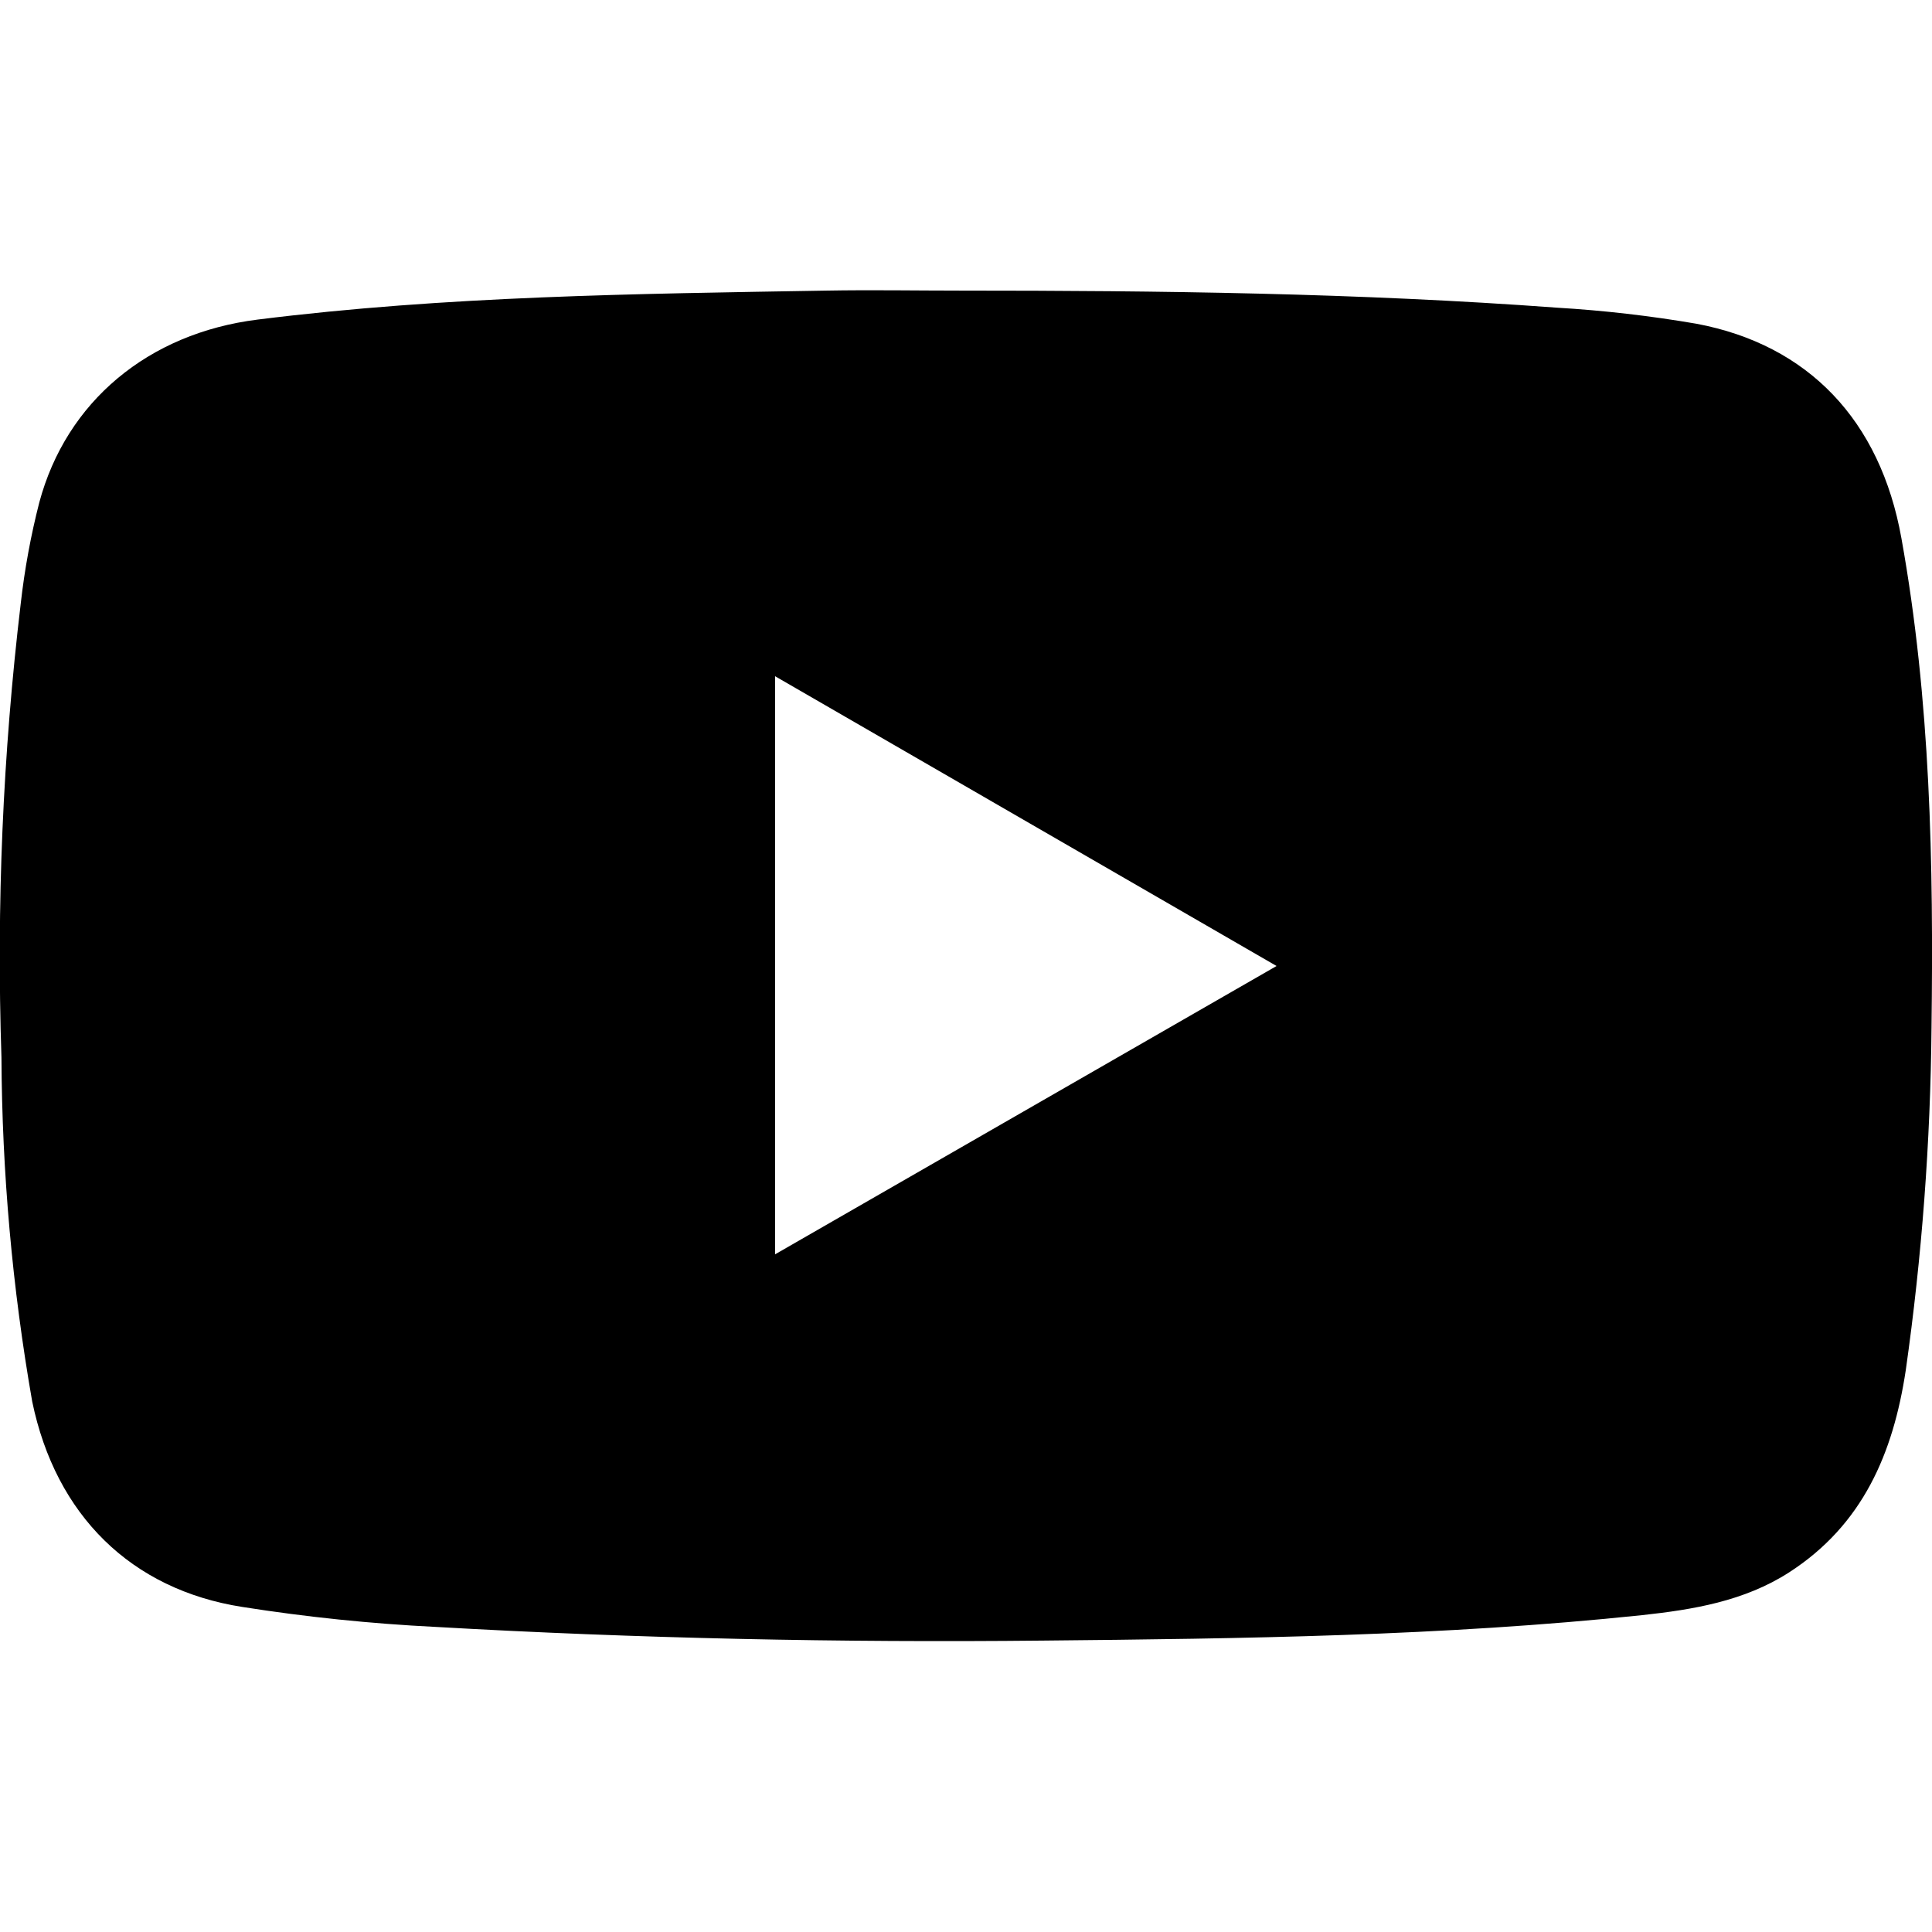
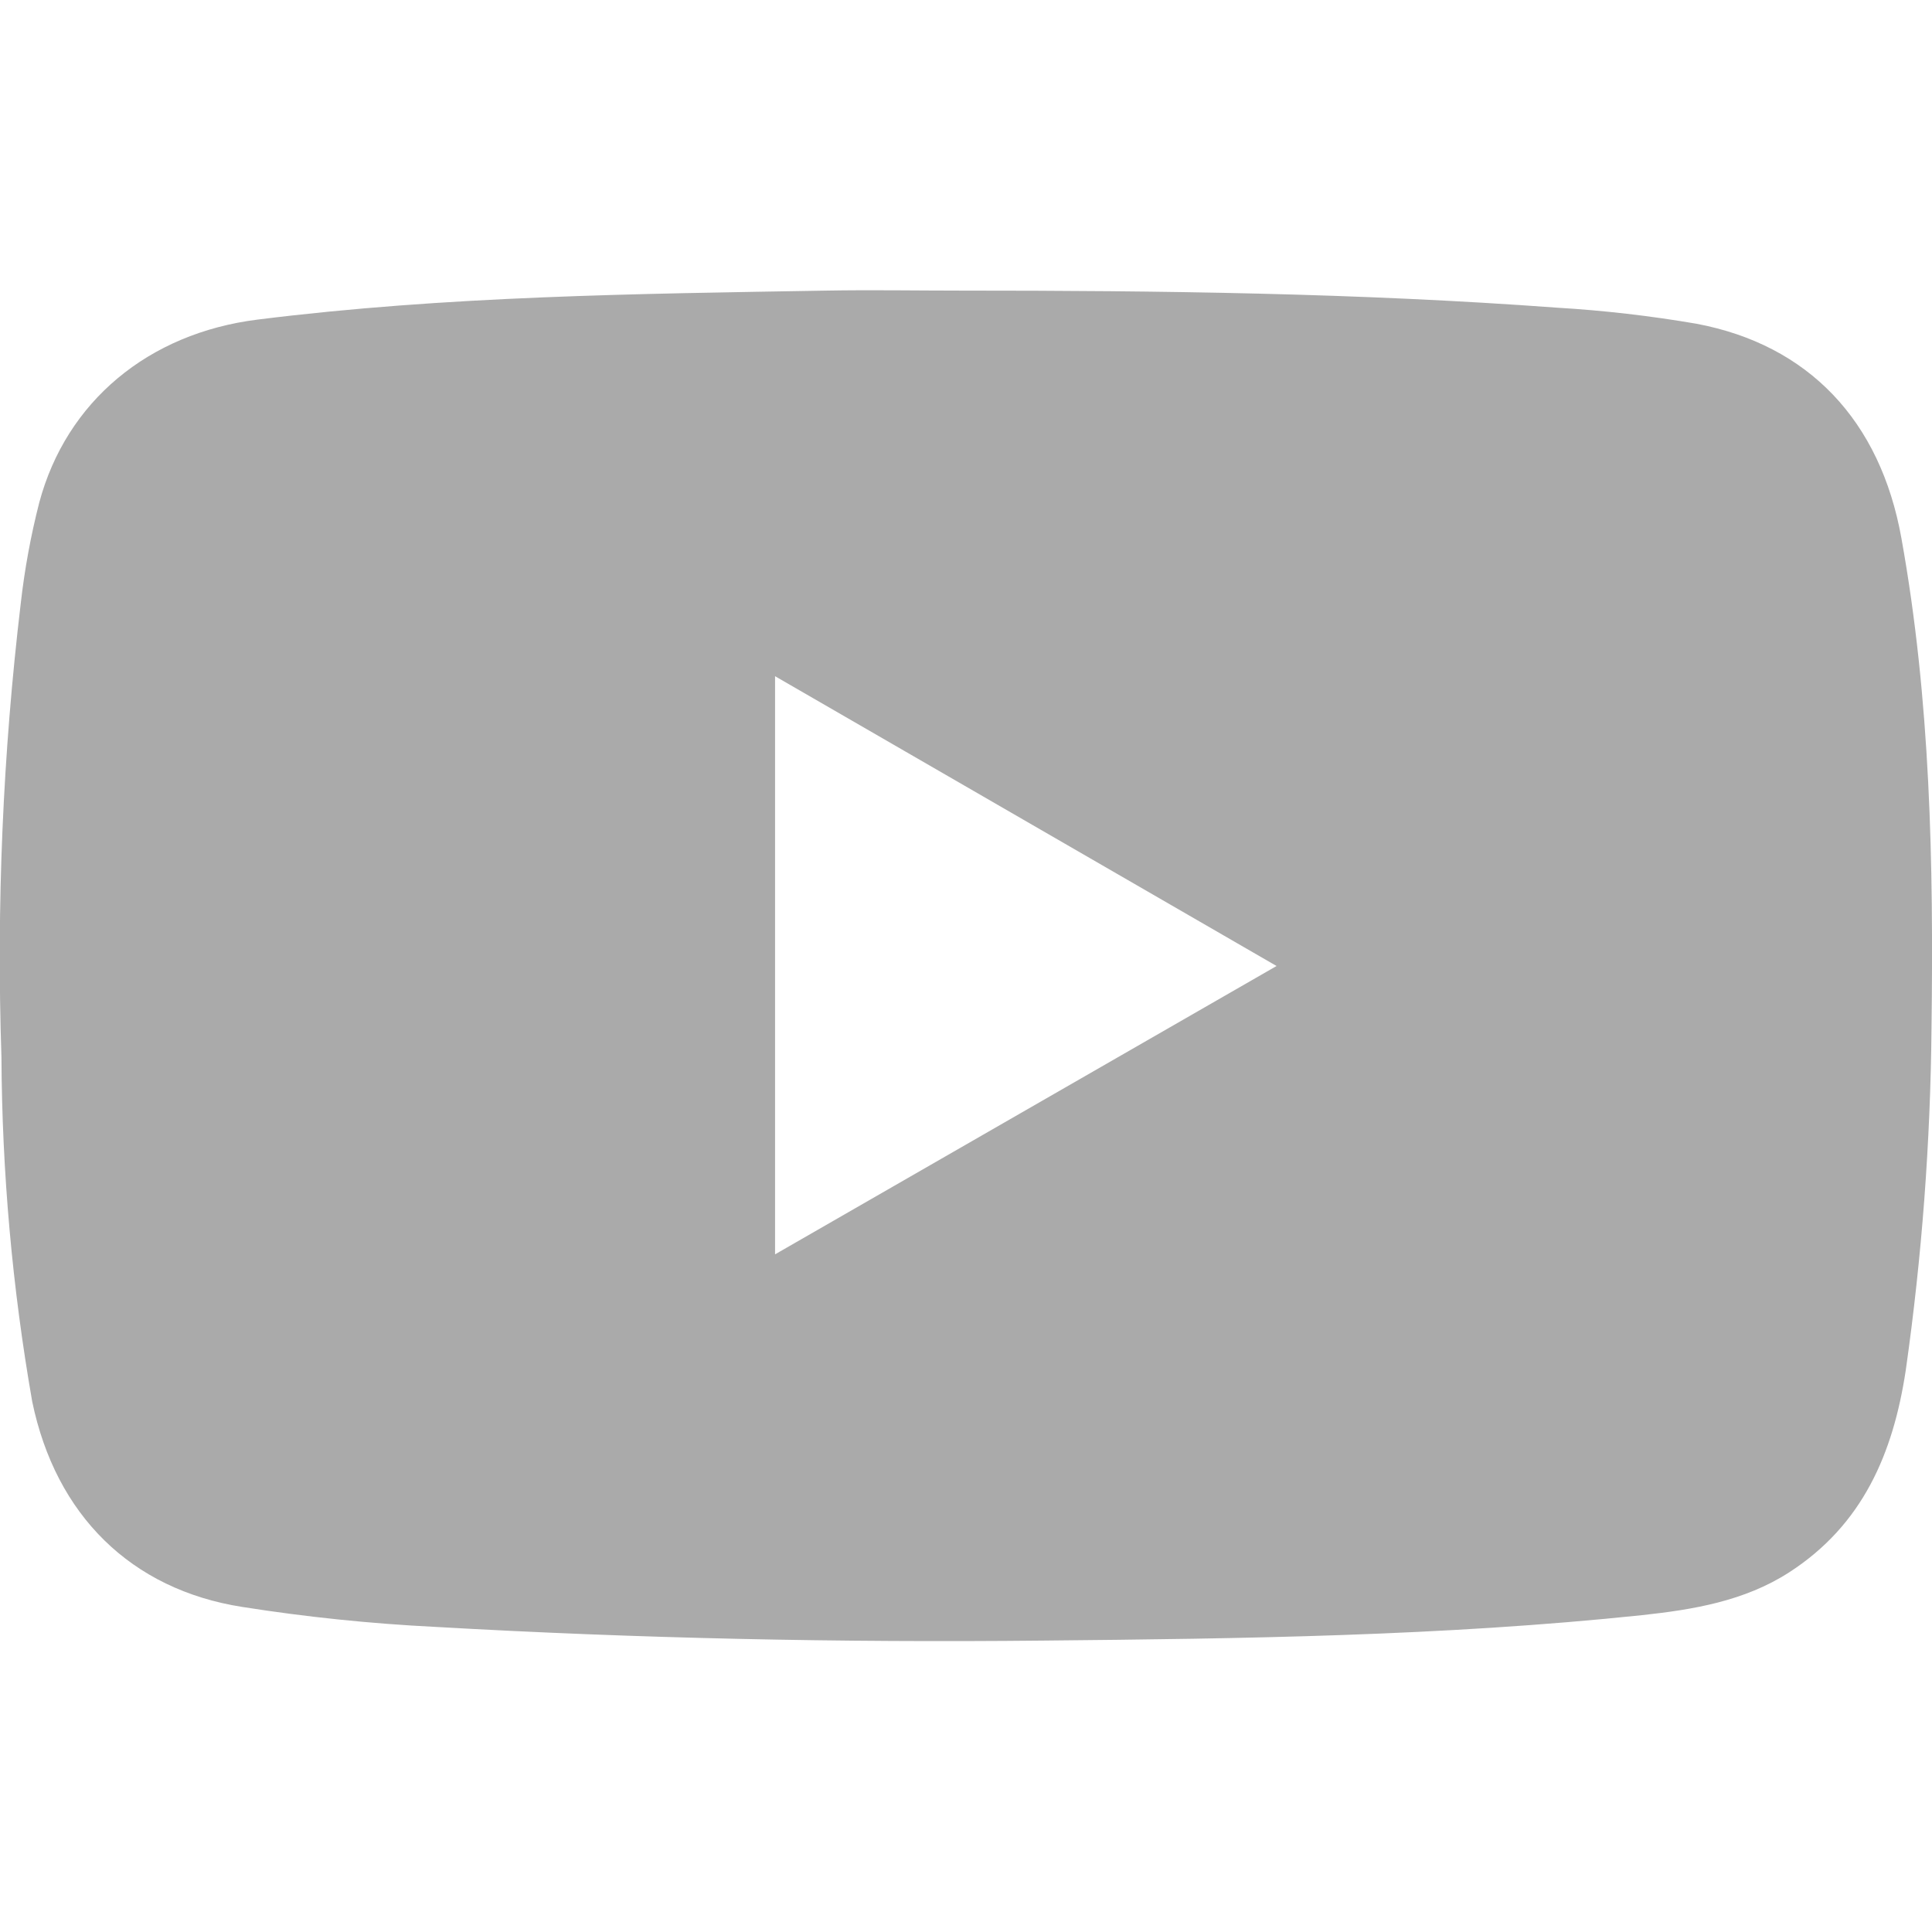
- <svg xmlns="http://www.w3.org/2000/svg" viewBox="0 0 120 120">
-   <g id="Youtube">
-     <path id="Youtube-2" data-name="Youtube" d="M59.7,18.05c12.34,0,24.67.15,37,1.06a78.76,78.76,0,0,1,8.68,1c6.94,1.31,11.41,6,12.72,13.32,1.81,10.05,2,20.21,1.87,30.39a161.5,161.5,0,0,1-1.6,21.29c-.78,5.16-2.67,9.6-7.24,12.55-2.79,1.8-6,2.32-9.14,2.66-12.37,1.3-24.79,1.46-37.21,1.58-12.58.13-25.16-.13-37.73-.85a113.08,113.08,0,0,1-12-1.24C8.14,98.73,3.46,94.11,2,87.05A127.82,127.82,0,0,1,.09,65.67a185.81,185.81,0,0,1,1.2-28.2,45.94,45.94,0,0,1,1.15-6.26C4.12,24.94,9.21,20.7,16,19.85c11.73-1.47,23.52-1.6,35.31-1.8C54.12,18,56.91,18.05,59.7,18.05ZM48.14,77.91,79.29,60,48.14,42Z" />
-   </g>
+ <svg xmlns="http://www.w3.org/2000/svg" viewBox="0 0 120 120" height="25px" width="25px">
+   <style type="text/css">
+     .youtube-icon {fill:#AAAAAA;}
+     .youtube-icon:hover {fill:#FF0000;}
+   </style>
+   <a href="https://www.youtube.com/dfelo93" target="_blank">
+     <path class="youtube-icon" d="M59.7,18.05c12.34,0,24.67.15,37,1.06a78.76,78.76,0,0,1,8.68,1c6.94,1.31,11.41,6,12.72,13.32,1.81,10.05,2,20.21,1.87,30.39a161.5,161.5,0,0,1-1.6,21.29c-.78,5.16-2.67,9.6-7.24,12.55-2.79,1.8-6,2.32-9.14,2.66-12.37,1.3-24.79,1.46-37.21,1.58-12.58.13-25.16-.13-37.73-.85a113.08,113.08,0,0,1-12-1.24C8.14,98.73,3.46,94.11,2,87.05A127.82,127.82,0,0,1,.09,65.67a185.81,185.81,0,0,1,1.2-28.2,45.94,45.94,0,0,1,1.15-6.26C4.12,24.94,9.21,20.7,16,19.85c11.73-1.47,23.52-1.6,35.31-1.8C54.12,18,56.91,18.05,59.7,18.05ZM48.14,77.91,79.29,60,48.14,42Z" />
+   </a>
</svg>
